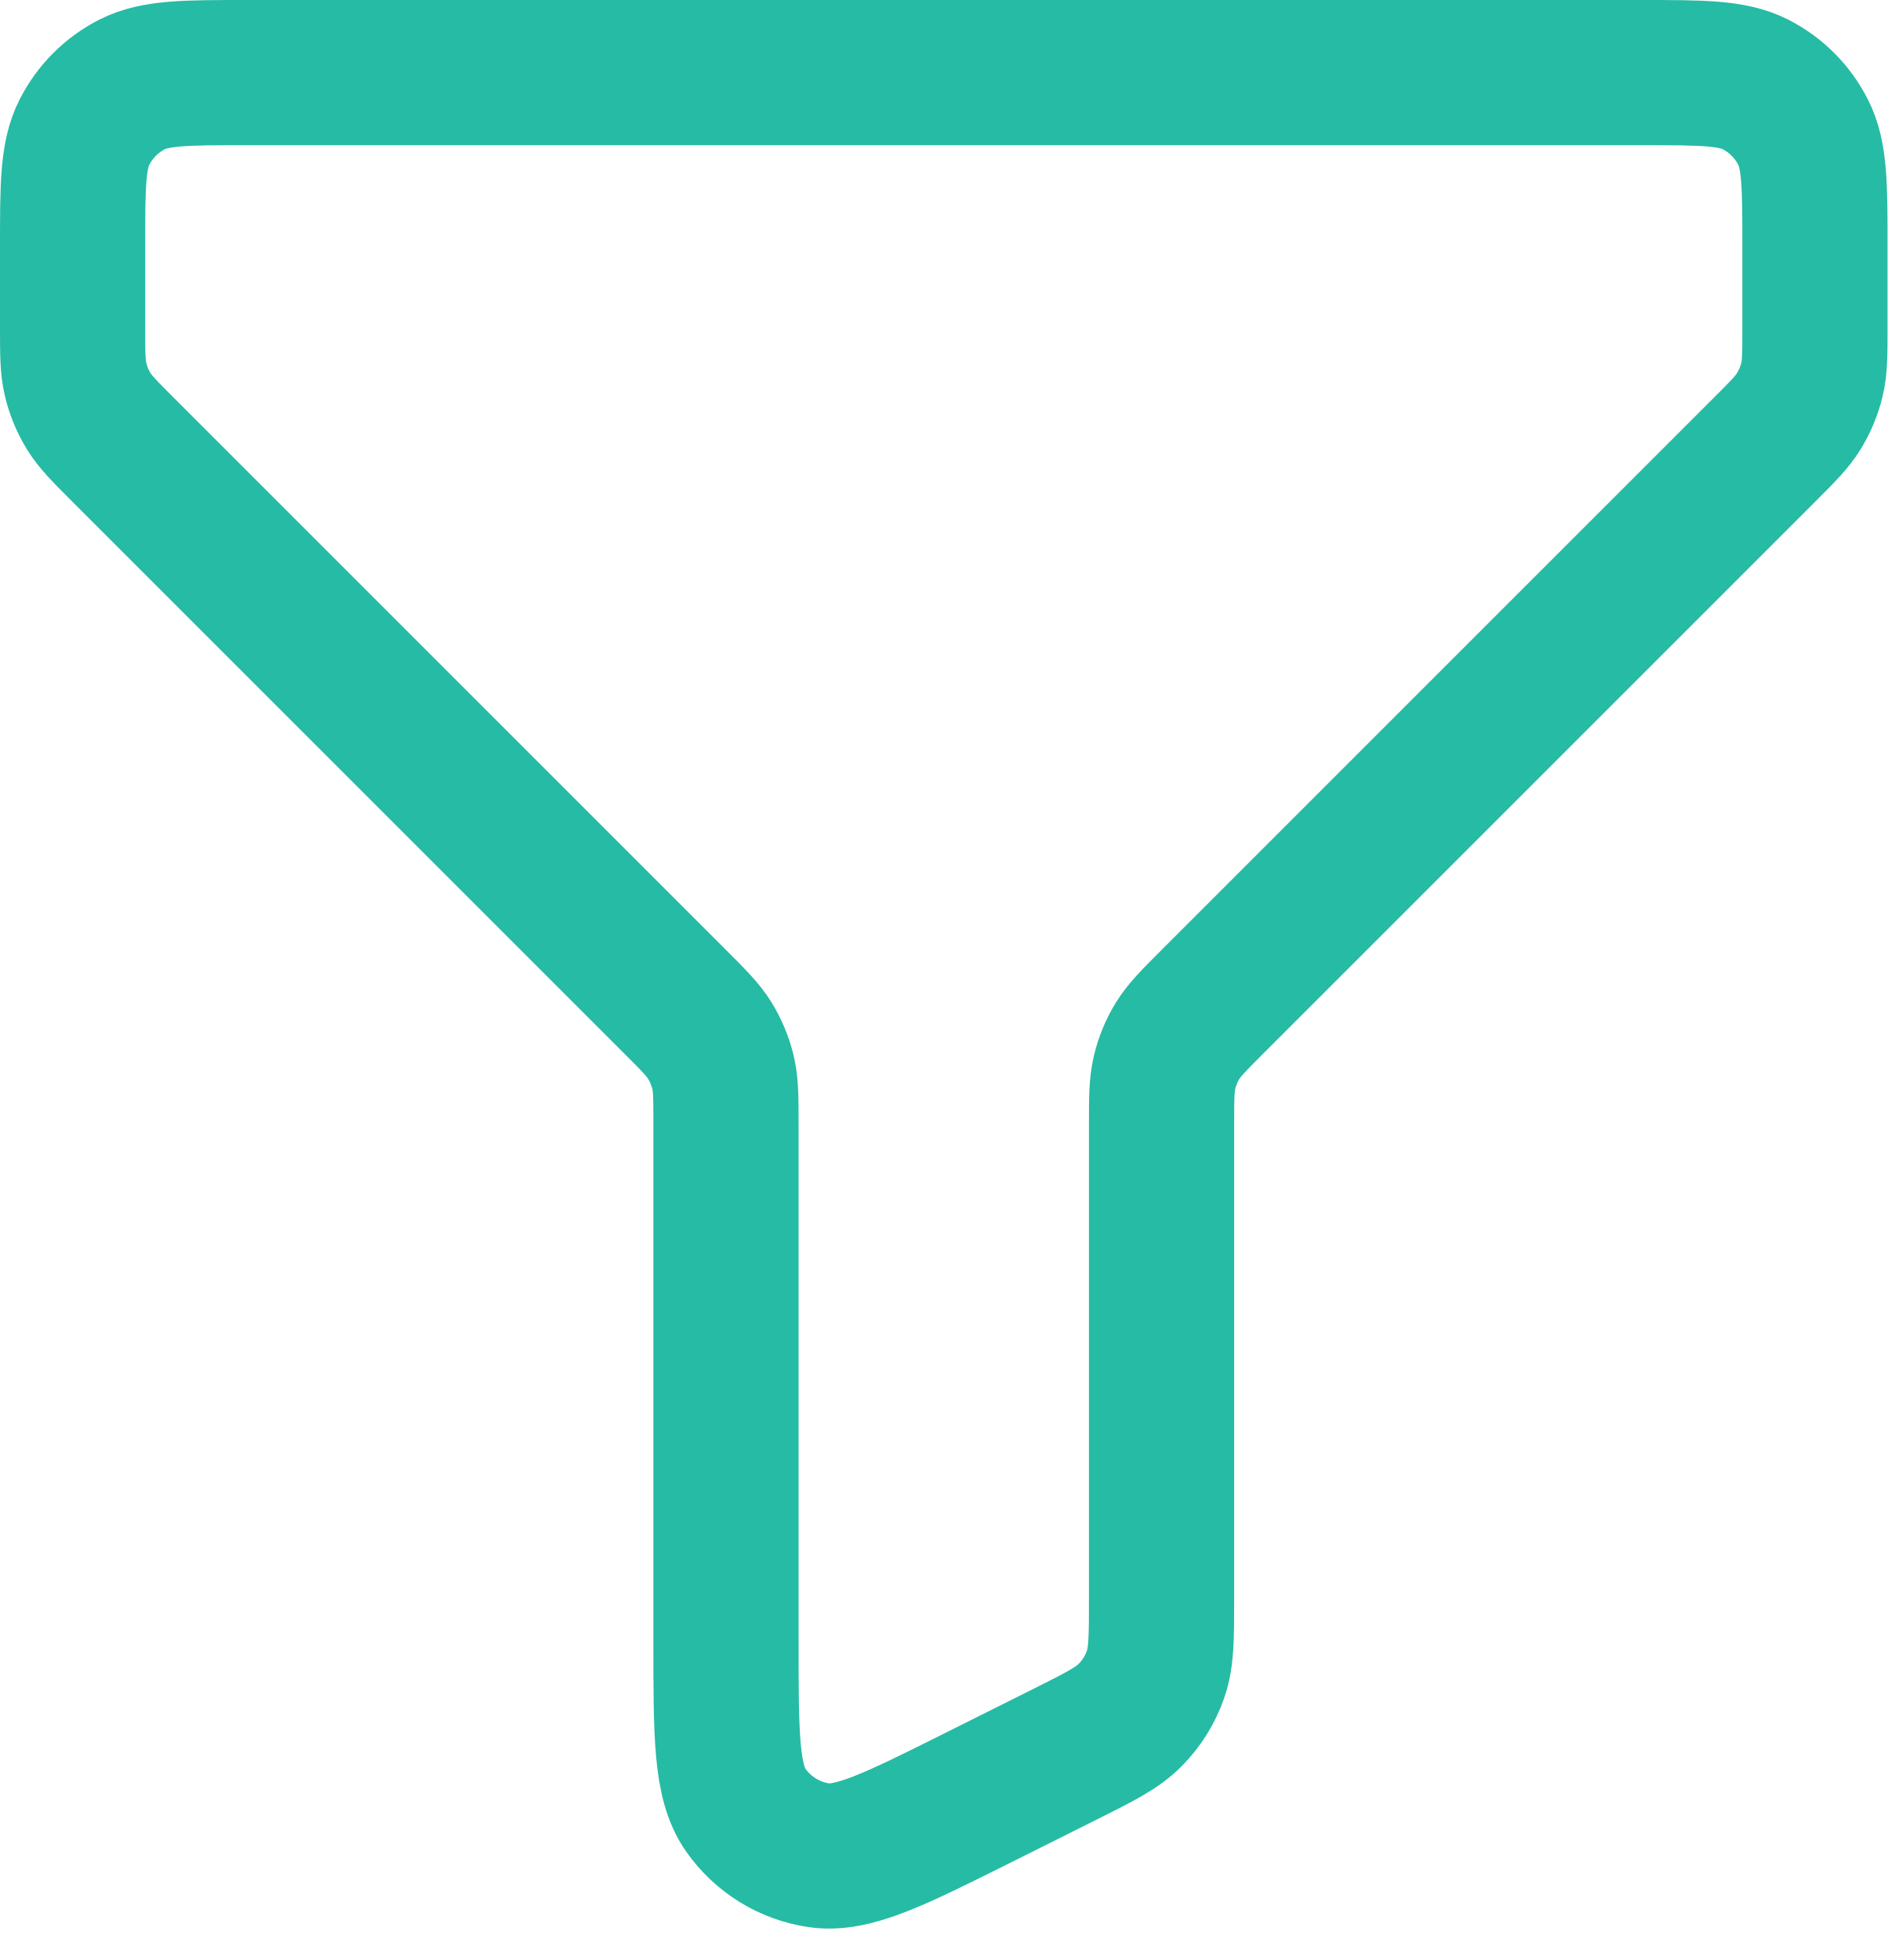
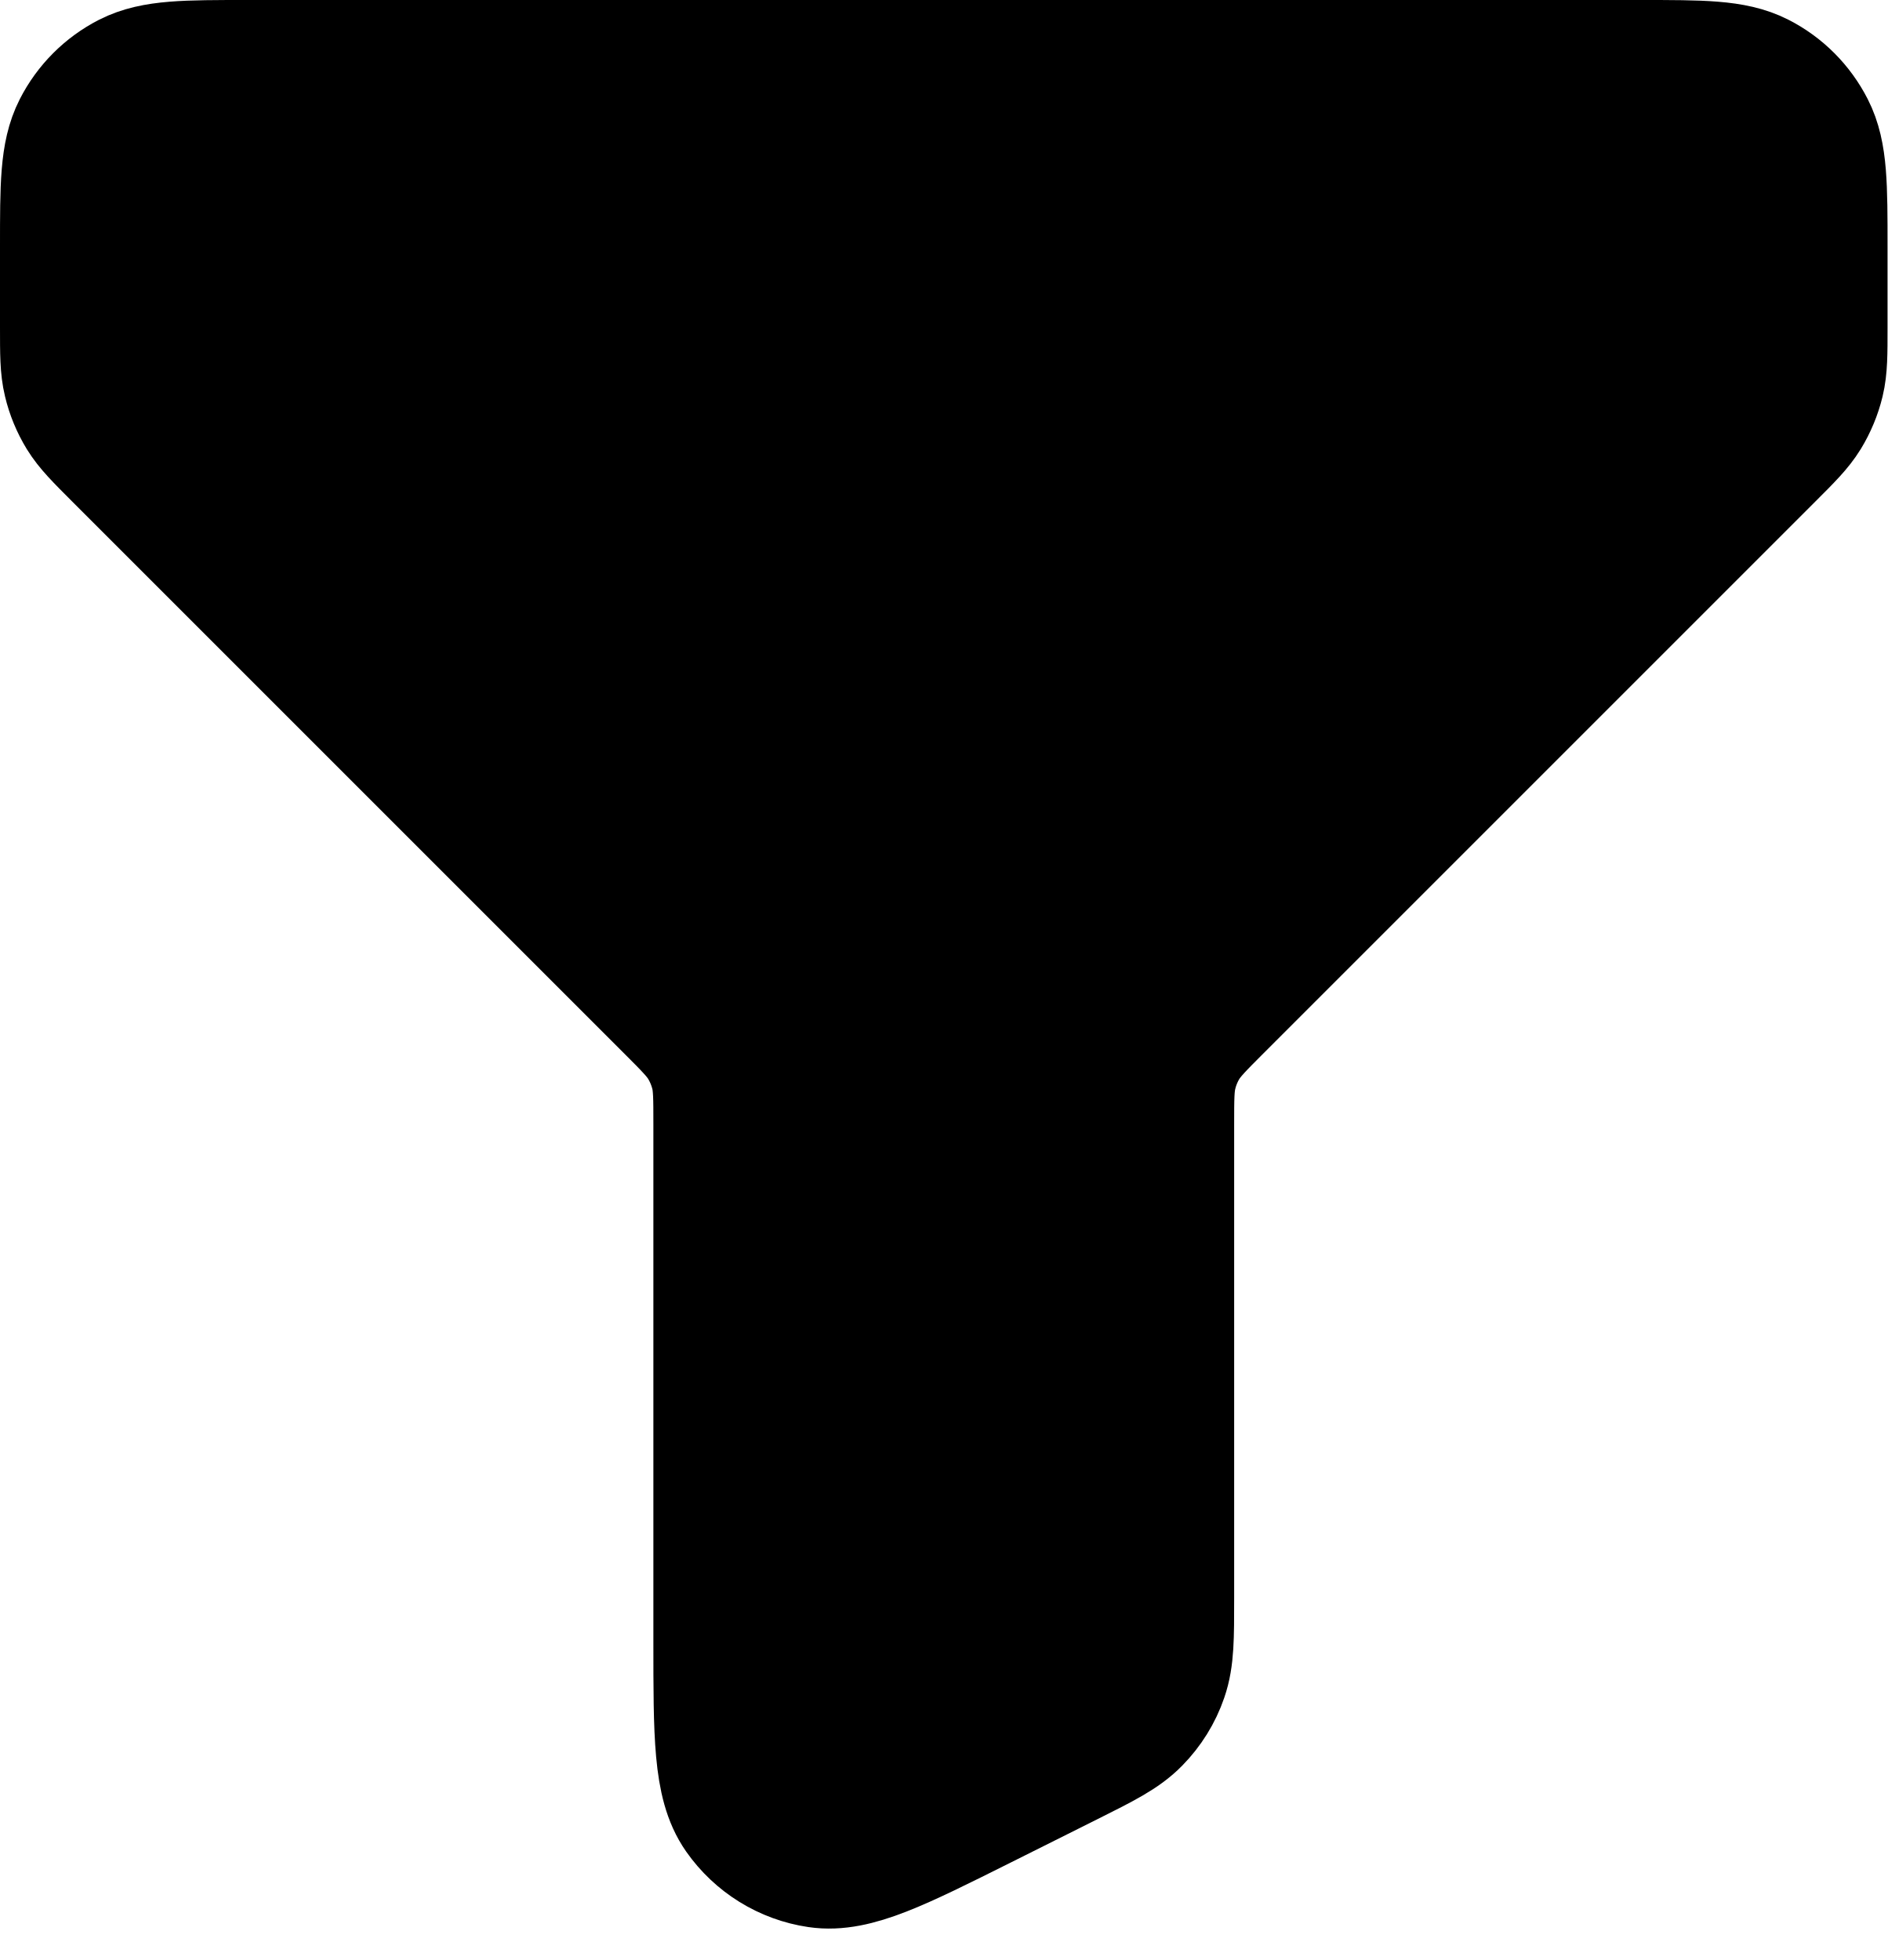
- <svg xmlns="http://www.w3.org/2000/svg" width="26" height="27" viewBox="0 0 26 27" fill="none">
-   <path d="M25 3.4C25 2.56 25 2.14 24.836 1.819C24.692 1.537 24.464 1.307 24.181 1.163C23.861 1 23.44 1 22.6 1H3.4C2.56 1 2.14 1 1.819 1.163C1.537 1.307 1.308 1.537 1.164 1.819C1 2.14 1 2.56 1 3.4V4.506C1 4.873 1 5.056 1.042 5.229C1.078 5.382 1.139 5.528 1.221 5.663C1.314 5.814 1.444 5.944 1.703 6.203L9.297 13.797C9.557 14.057 9.686 14.186 9.779 14.337C9.861 14.471 9.922 14.618 9.959 14.771C10 14.942 10 15.123 10 15.483V22.616C10 23.902 10 24.546 10.271 24.933C10.508 25.271 10.872 25.497 11.28 25.557C11.748 25.626 12.323 25.339 13.473 24.764L14.673 24.164C15.155 23.923 15.395 23.802 15.571 23.622C15.727 23.463 15.846 23.273 15.918 23.062C16 22.825 16 22.555 16 22.017V15.494C16 15.127 16 14.944 16.042 14.771C16.078 14.618 16.139 14.471 16.221 14.337C16.314 14.187 16.442 14.058 16.698 13.802L16.703 13.797L24.297 6.203C24.557 5.944 24.686 5.814 24.779 5.663C24.861 5.528 24.922 5.382 24.959 5.229C25 5.058 25 4.877 25 4.517V3.4Z" stroke="#26BBA4" stroke-width="2" stroke-linecap="round" stroke-linejoin="round" />
+ <svg xmlns="http://www.w3.org/2000/svg" width="26" height="27" viewBox="0 0 26 27" fill="currentColor">
+   <path d="M25 3.4C25 2.56 25 2.14 24.836 1.819C24.692 1.537 24.464 1.307 24.181 1.163C23.861 1 23.44 1 22.6 1H3.4C2.56 1 2.14 1 1.819 1.163C1.537 1.307 1.308 1.537 1.164 1.819C1 2.14 1 2.56 1 3.4V4.506C1 4.873 1 5.056 1.042 5.229C1.078 5.382 1.139 5.528 1.221 5.663C1.314 5.814 1.444 5.944 1.703 6.203L9.297 13.797C9.557 14.057 9.686 14.186 9.779 14.337C9.861 14.471 9.922 14.618 9.959 14.771C10 14.942 10 15.123 10 15.483V22.616C10 23.902 10 24.546 10.271 24.933C10.508 25.271 10.872 25.497 11.28 25.557C11.748 25.626 12.323 25.339 13.473 24.764L14.673 24.164C15.155 23.923 15.395 23.802 15.571 23.622C15.727 23.463 15.846 23.273 15.918 23.062C16 22.825 16 22.555 16 22.017V15.494C16 15.127 16 14.944 16.042 14.771C16.078 14.618 16.139 14.471 16.221 14.337C16.314 14.187 16.442 14.058 16.698 13.802L16.703 13.797L24.297 6.203C24.557 5.944 24.686 5.814 24.779 5.663C24.861 5.528 24.922 5.382 24.959 5.229C25 5.058 25 4.877 25 4.517V3.4Z" stroke="currentColor" stroke-width="2" stroke-linecap="round" stroke-linejoin="round" />
</svg>
